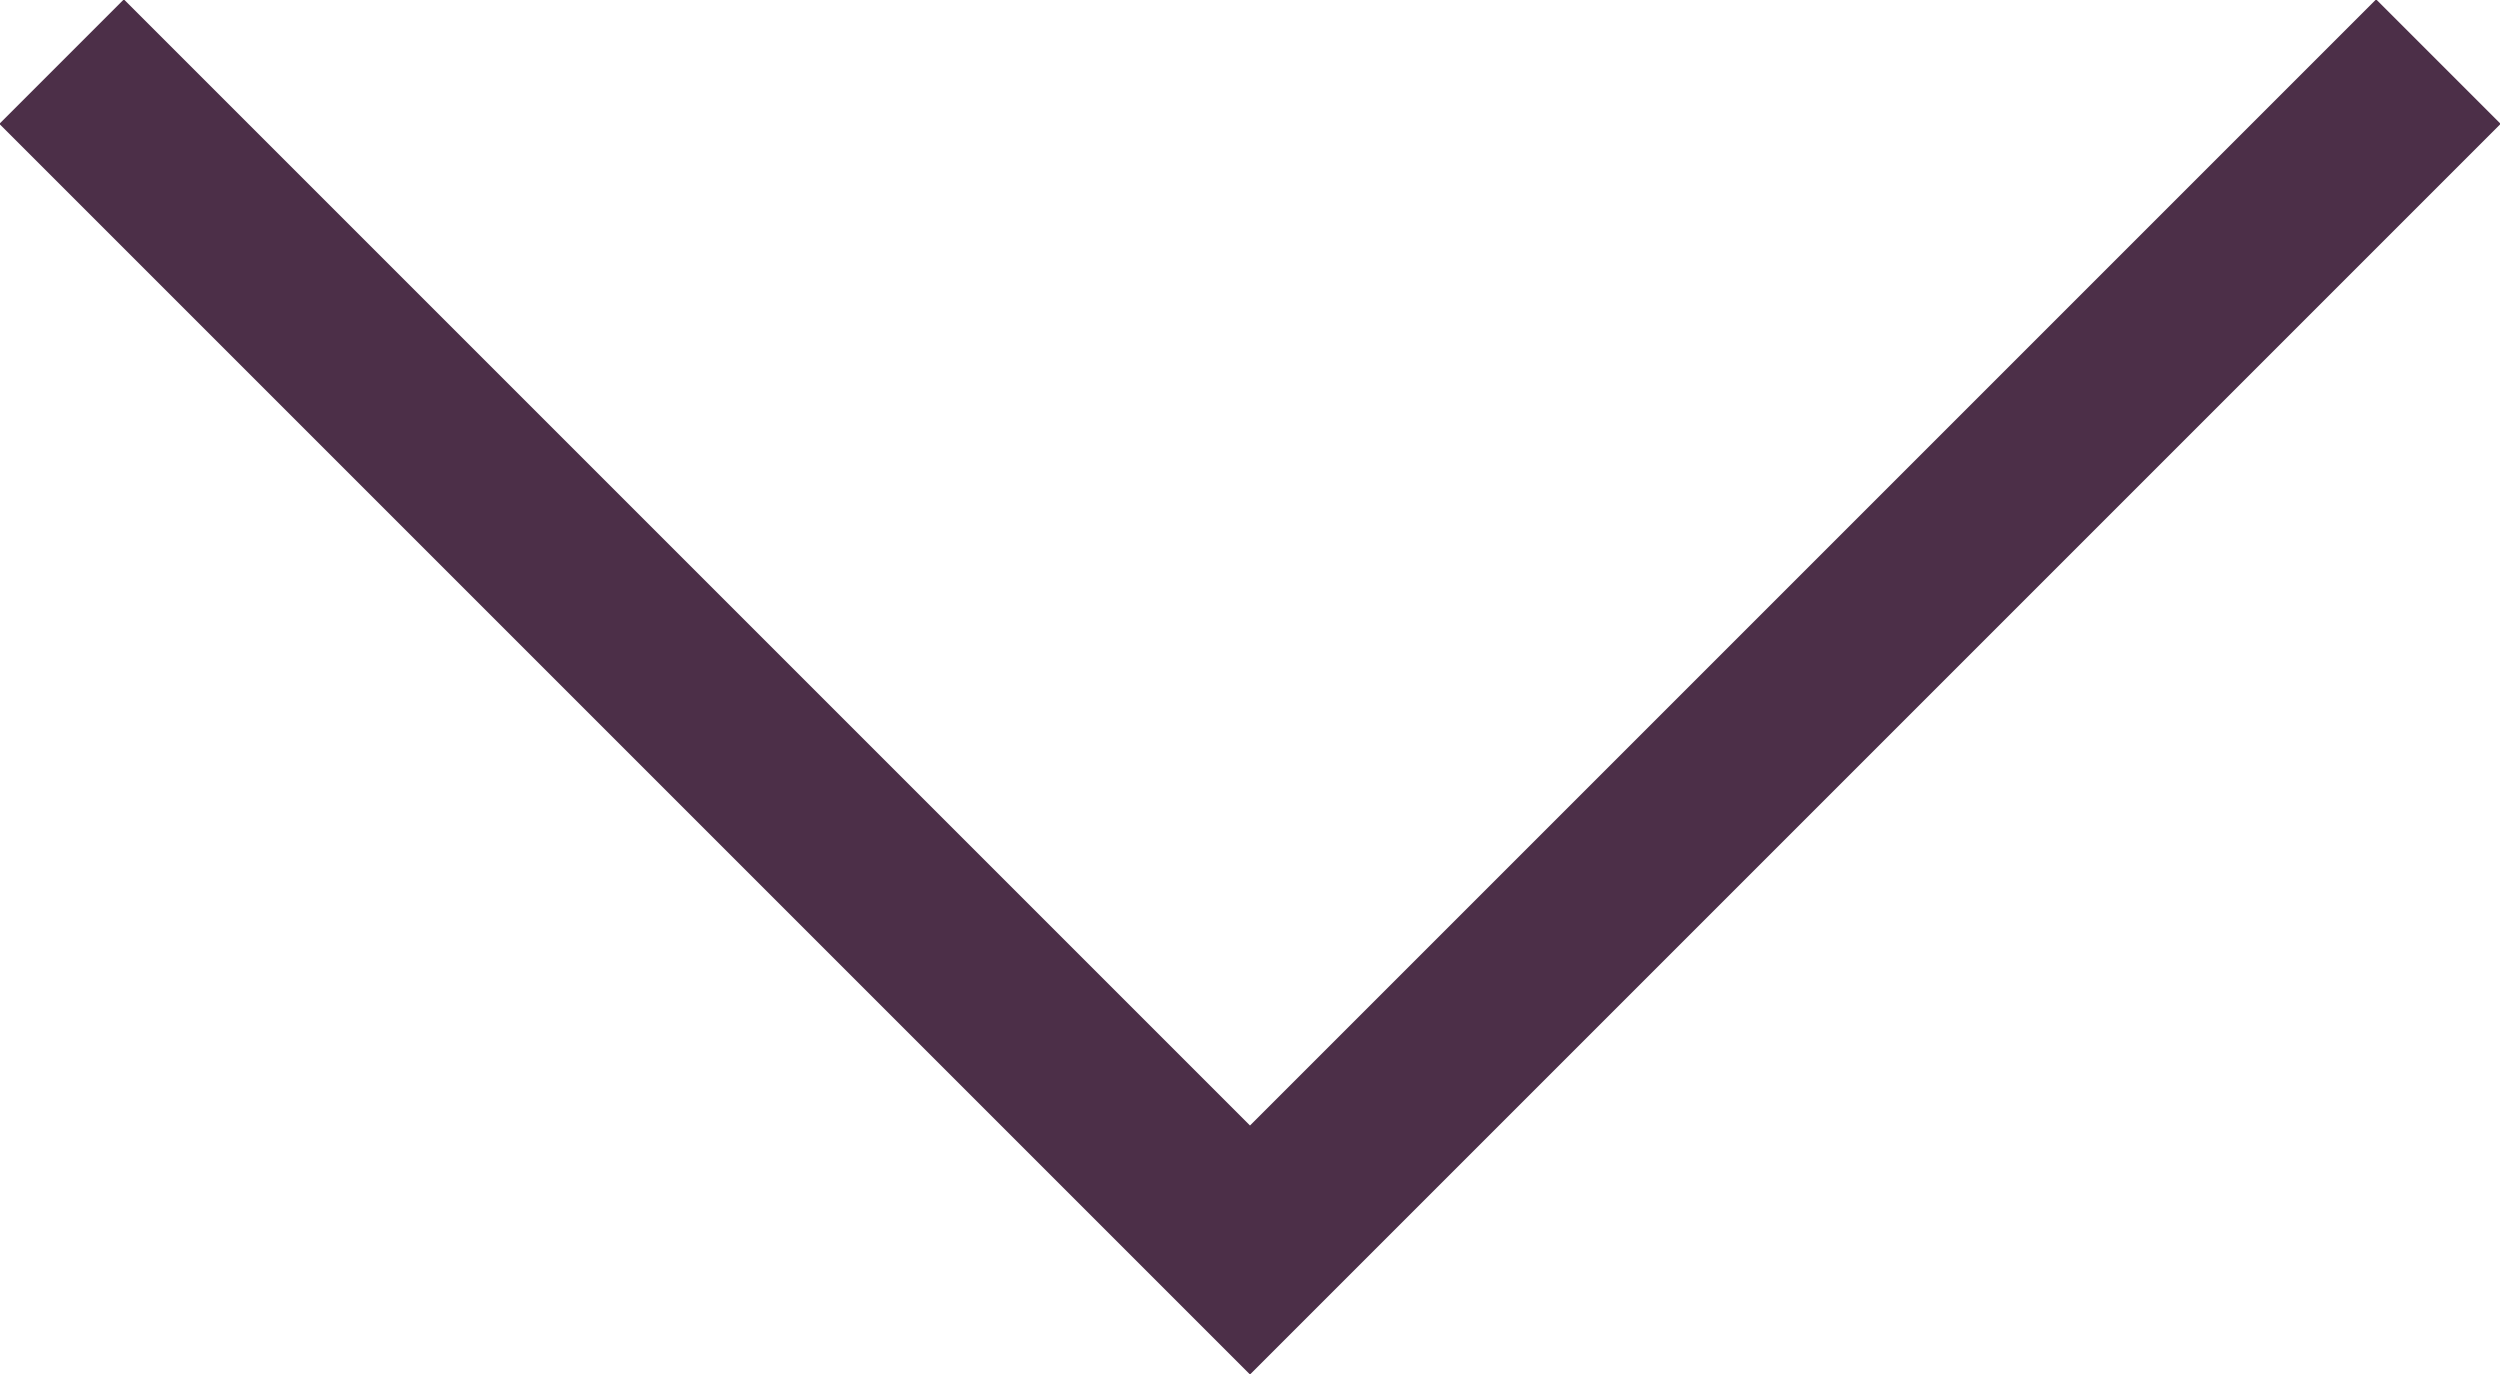
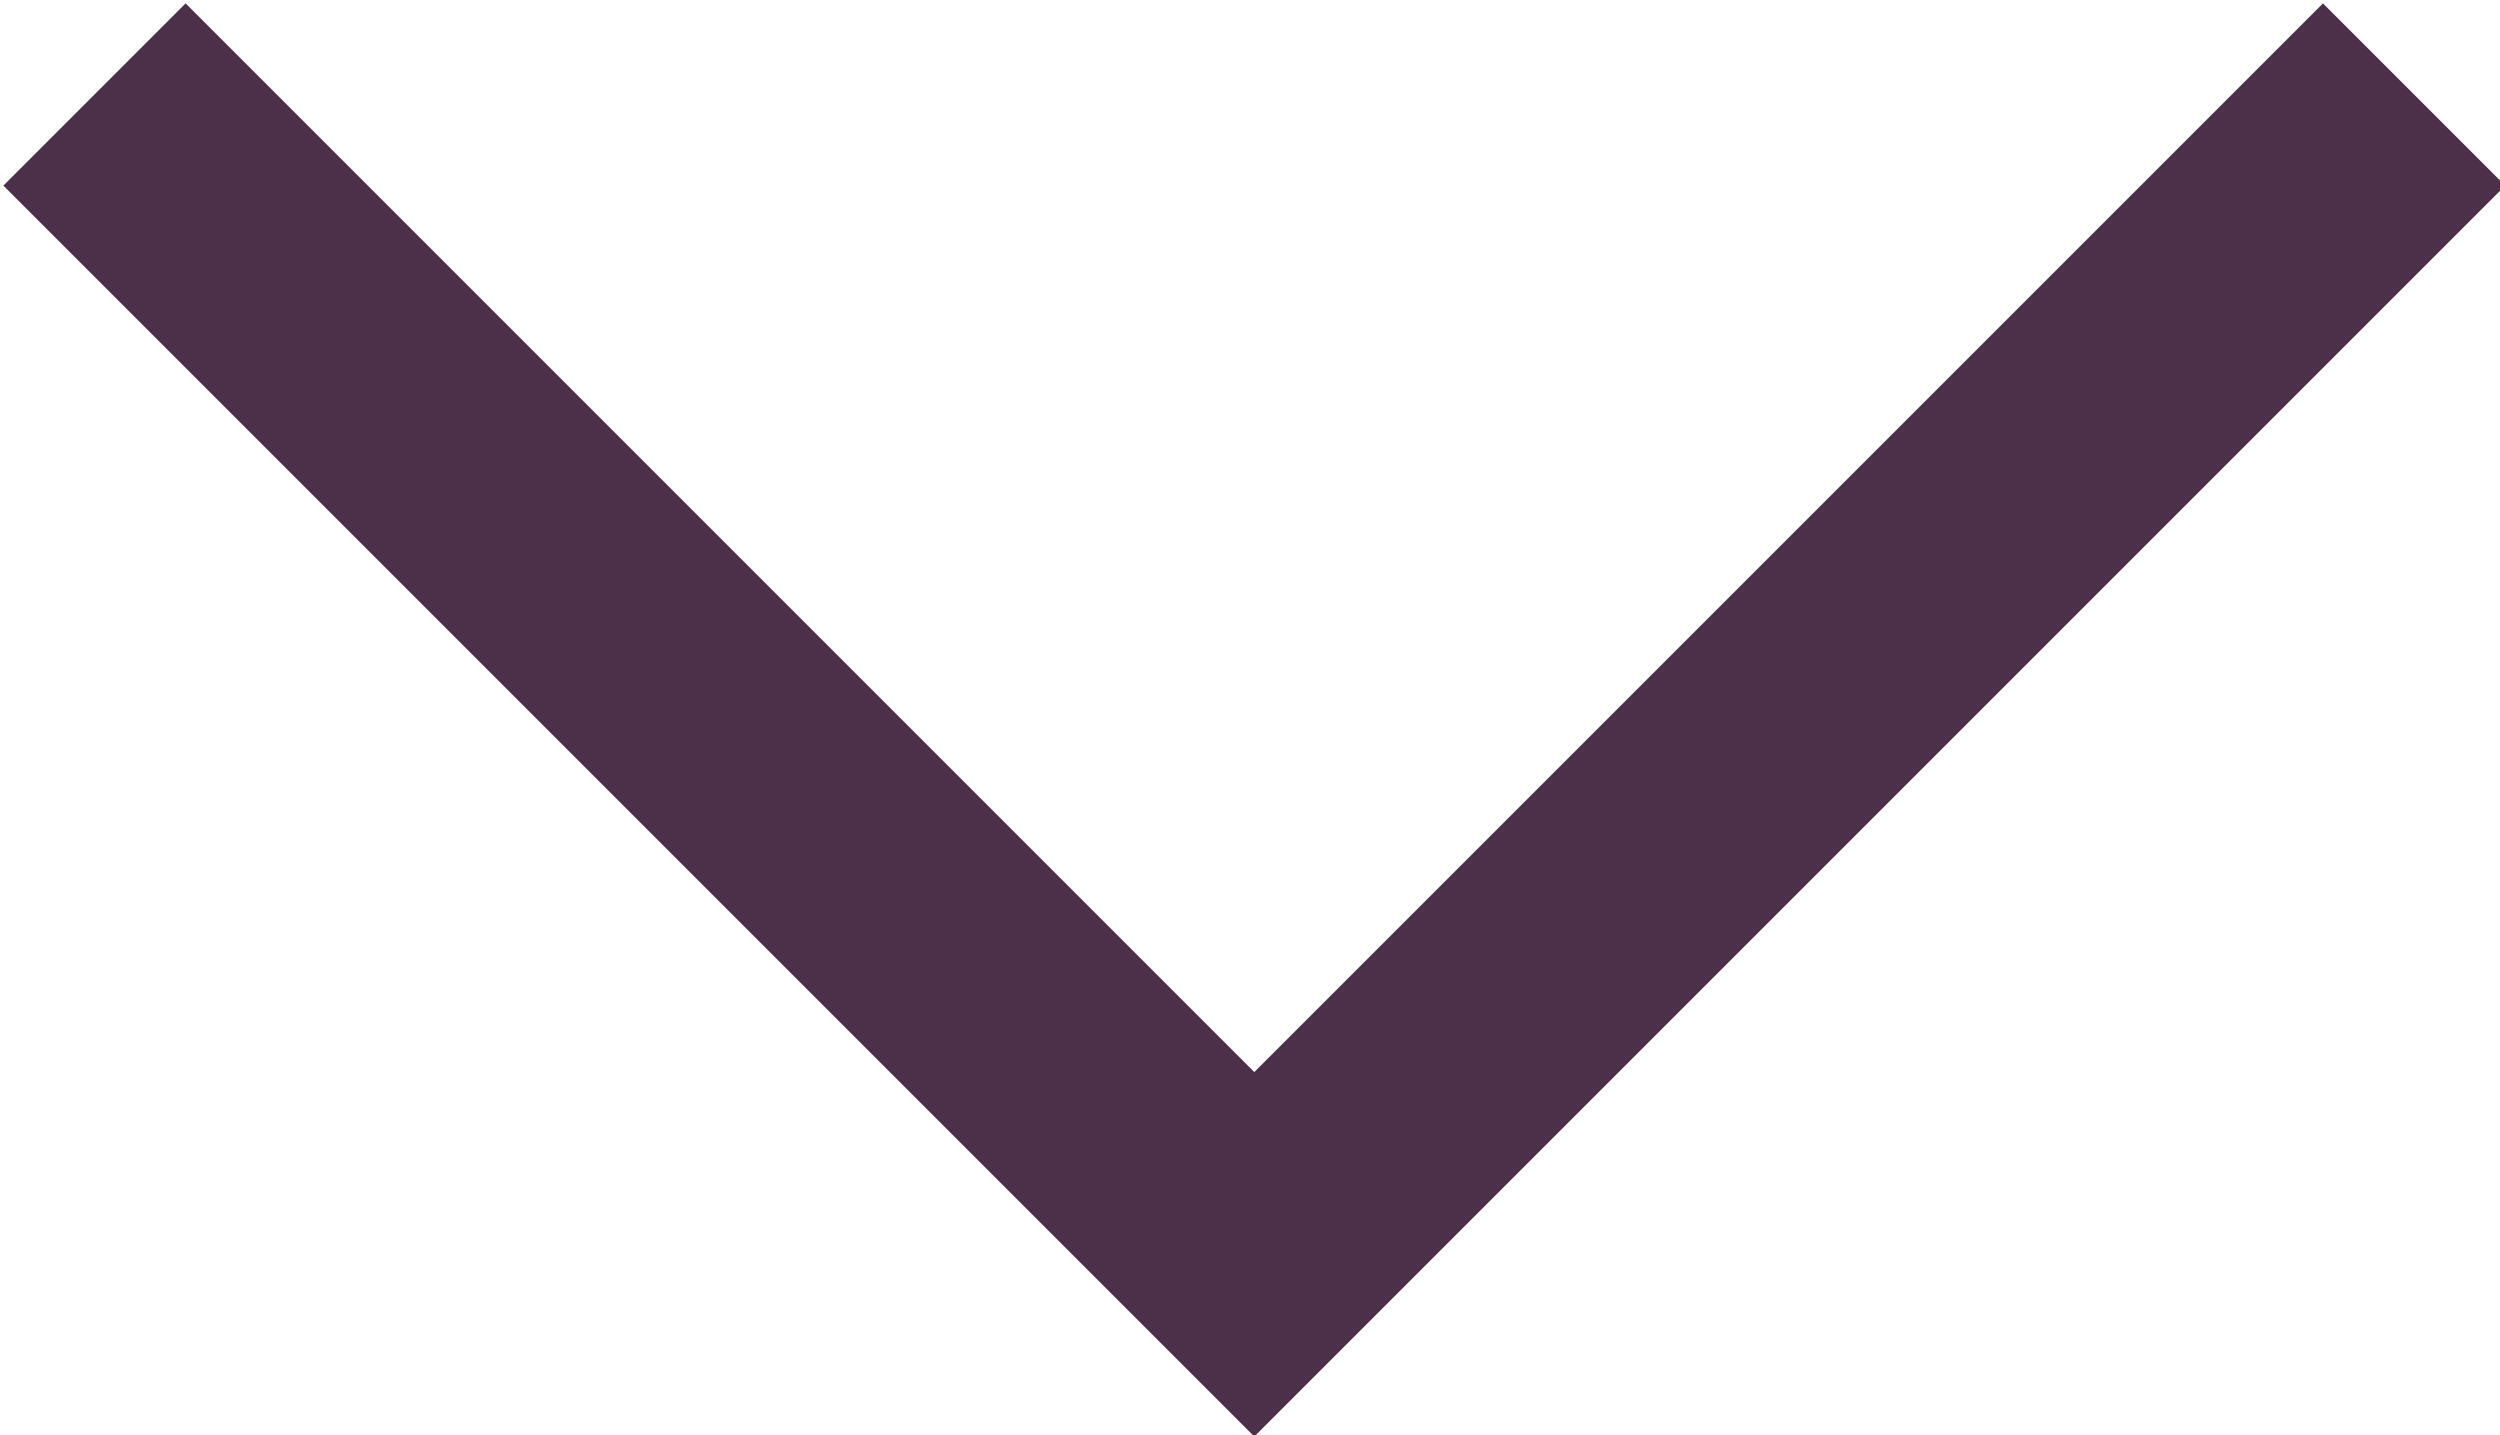
- <svg xmlns="http://www.w3.org/2000/svg" id="Layer_1" version="1.1" viewBox="0 0 28.4 15.6">
+ <svg xmlns="http://www.w3.org/2000/svg" id="Layer_1" version="1.1" viewBox="0 0 29.1 16.7">
  <defs>
    <style>
      .st0 {
        fill: none;
        stroke: #4c2f48;
-         stroke-width: 2px;
+         stroke-width: 3px;
      }
    </style>
  </defs>
-   <path class="st0" d="M.7.7l13.5,13.5L27.7.7" />
+   <path class="st0" d="M1.1,1.1l13.5,13.5L28.1,1.1" />
</svg>
